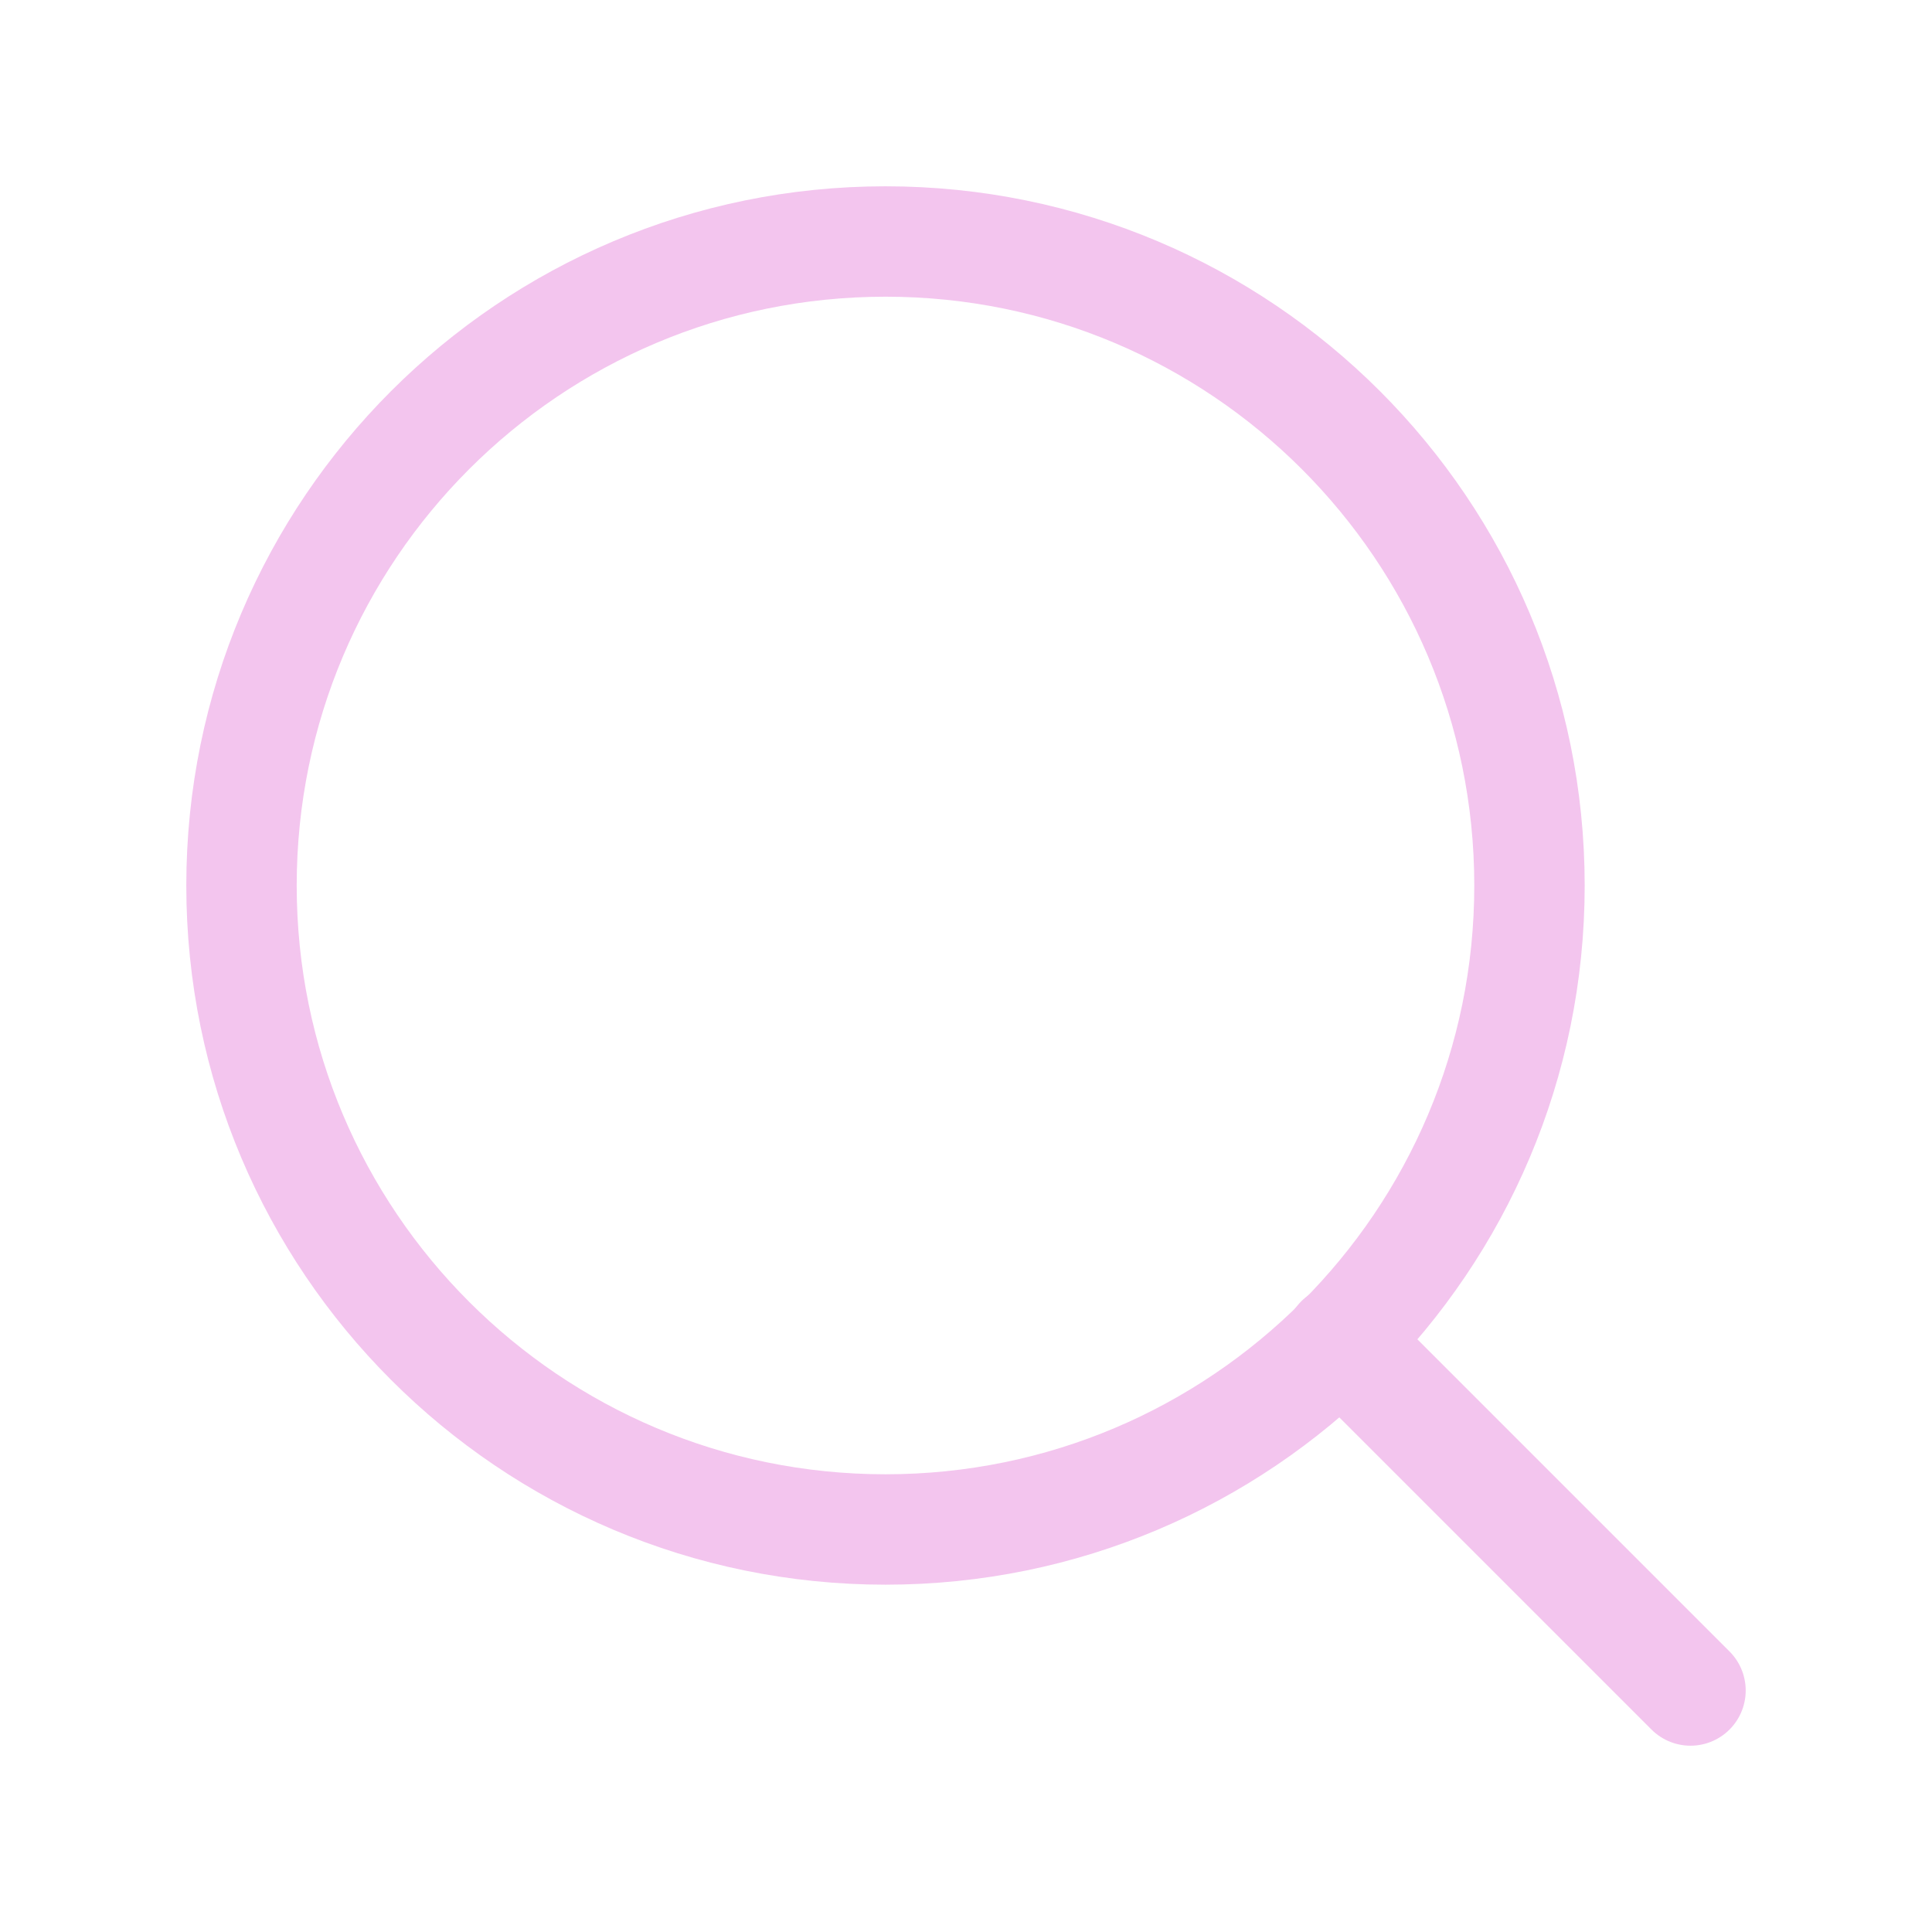
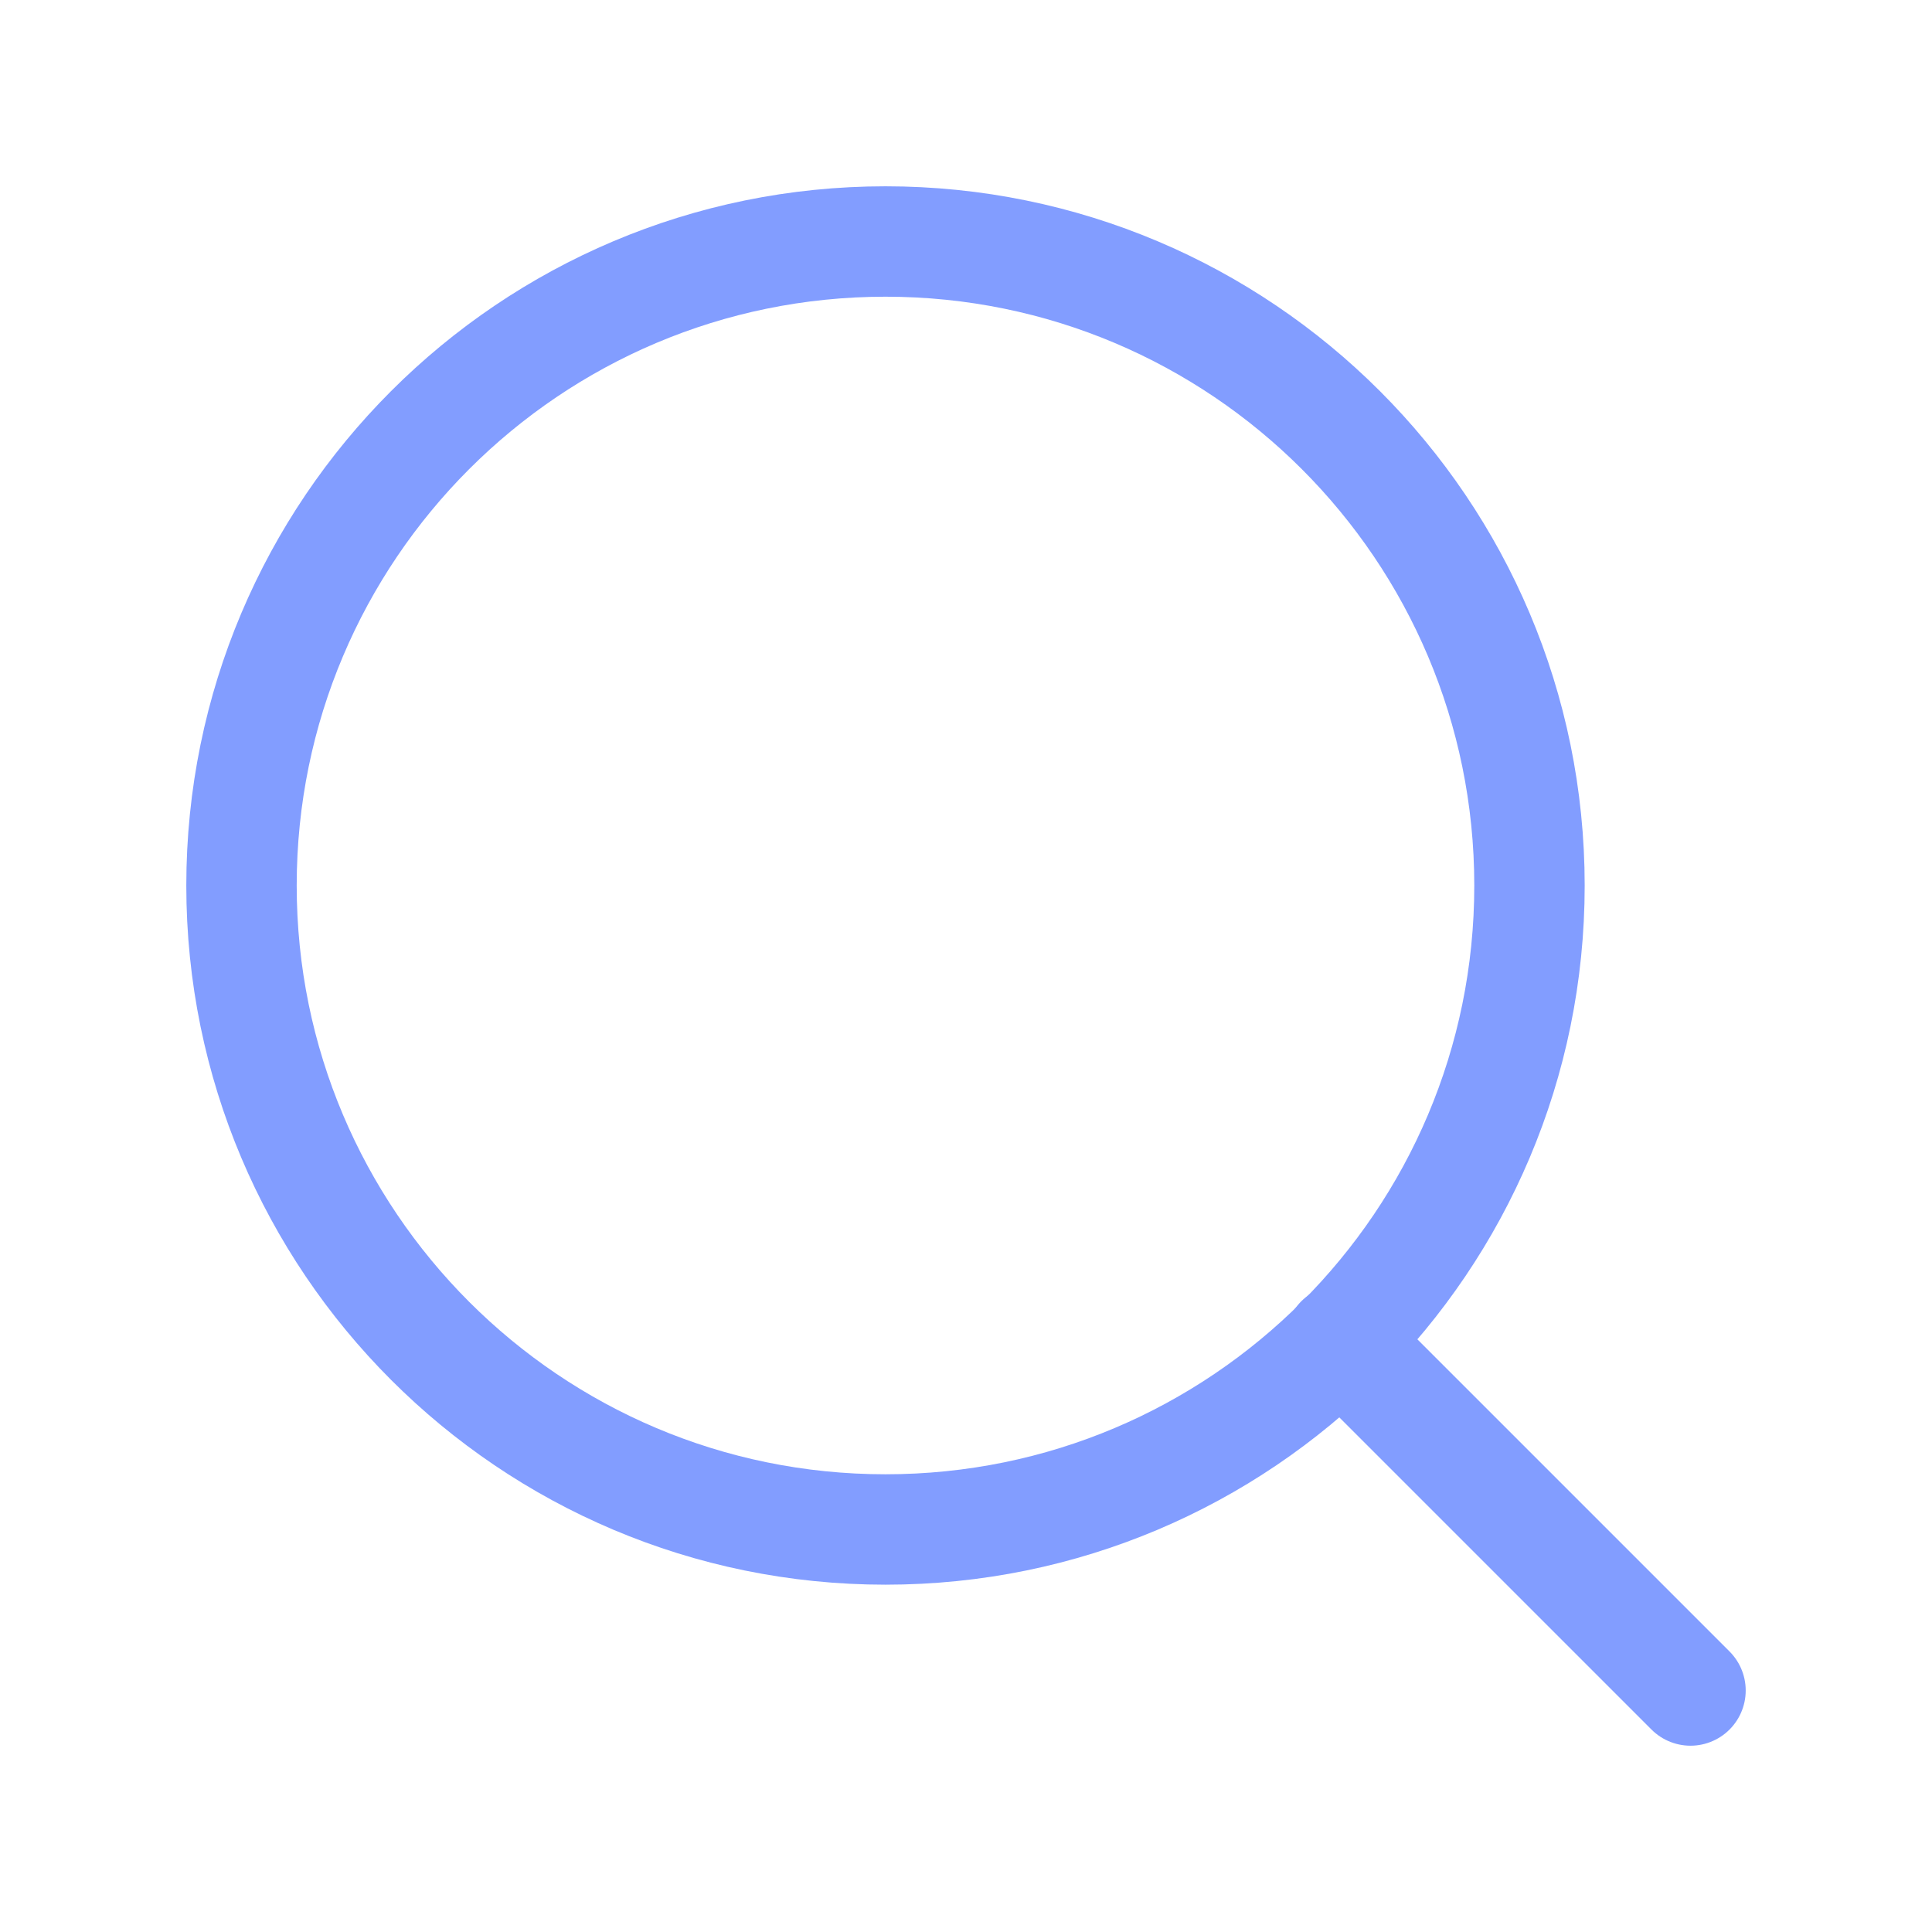
<svg xmlns="http://www.w3.org/2000/svg" width="35" height="35" viewBox="0 0 35 35" fill="none">
-   <path d="M16.042 27.708C22.485 27.708 27.708 22.485 27.708 16.042C27.708 9.598 22.485 4.375 16.042 4.375C9.598 4.375 4.375 9.598 4.375 16.042C4.375 22.485 9.598 27.708 16.042 27.708Z" stroke="#F3C5EE" stroke-width="2" stroke-linecap="round" stroke-linejoin="round" />
-   <path d="M30.625 30.625L24.281 24.281" stroke="#F3C5EE" stroke-width="2" stroke-linecap="round" stroke-linejoin="round" />
+   <path d="M16.042 27.708C22.485 27.708 27.708 22.485 27.708 16.042C27.708 9.598 22.485 4.375 16.042 4.375C9.598 4.375 4.375 9.598 4.375 16.042C4.375 22.485 9.598 27.708 16.042 27.708Z" stroke="#829dff" stroke-width="2" stroke-linecap="round" stroke-linejoin="round" />
+   <path d="M30.625 30.625L24.281 24.281" stroke="#829dff" stroke-width="2" stroke-linecap="round" stroke-linejoin="round" />
</svg>
